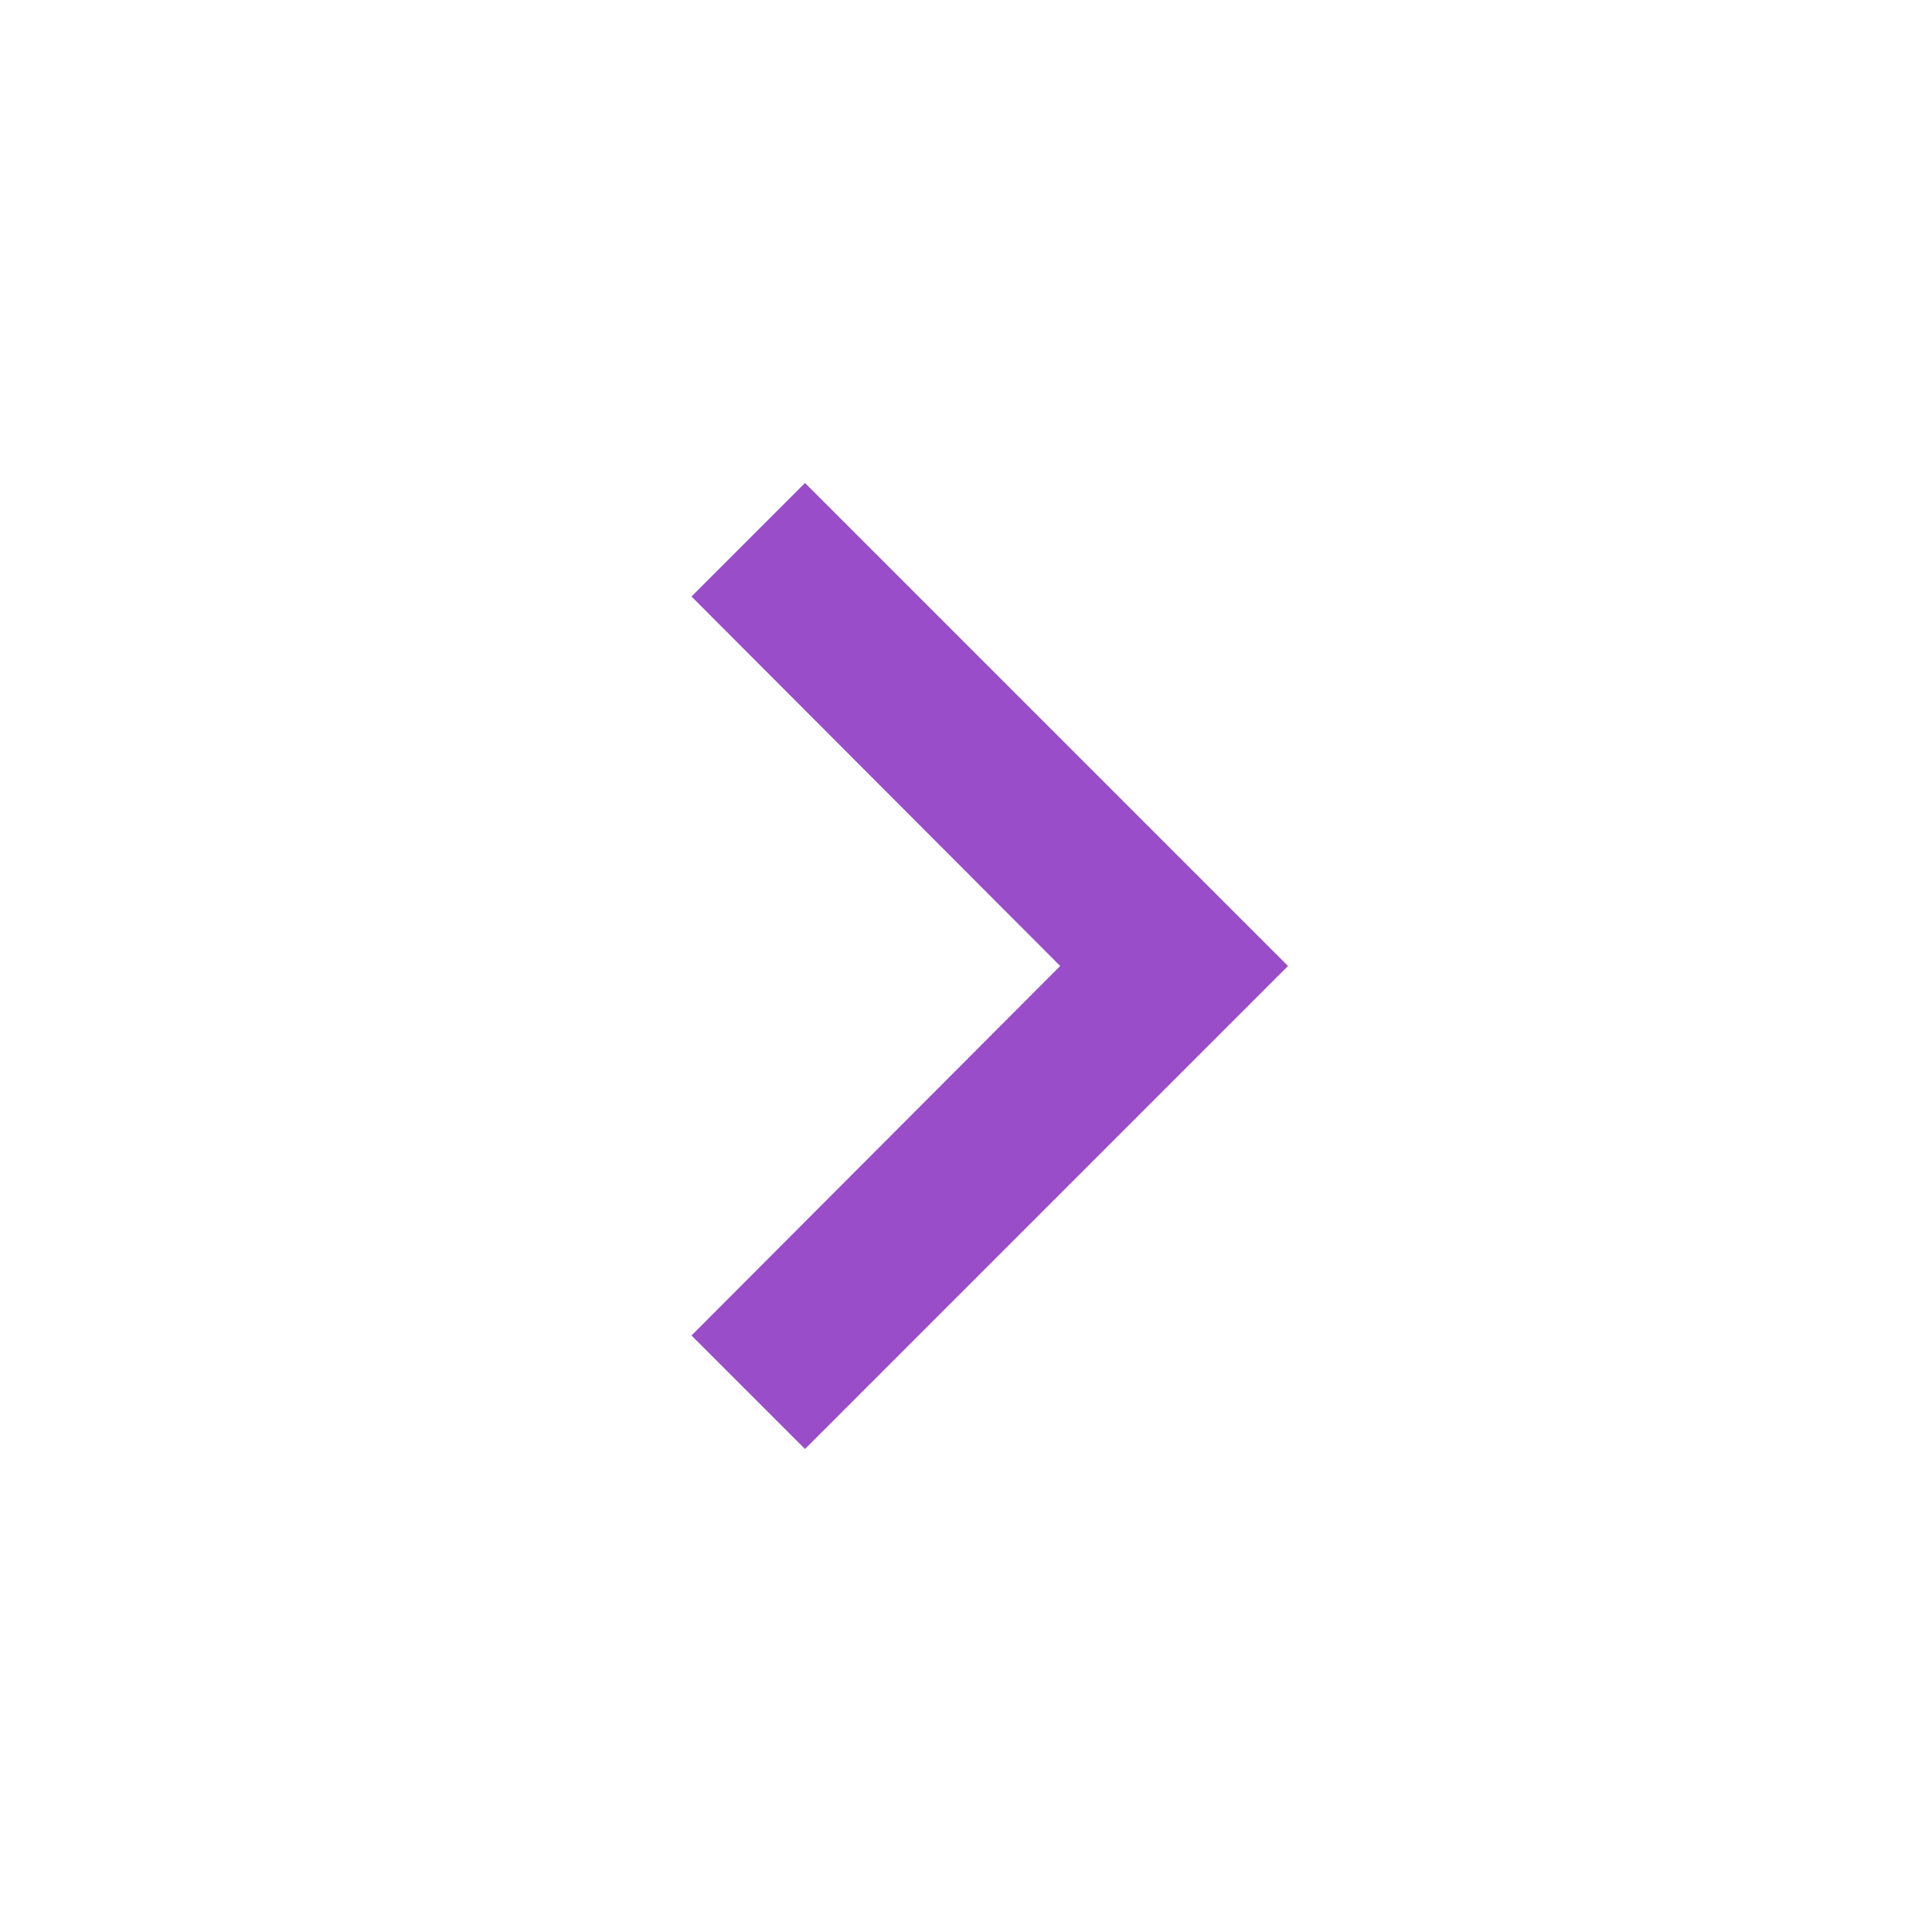
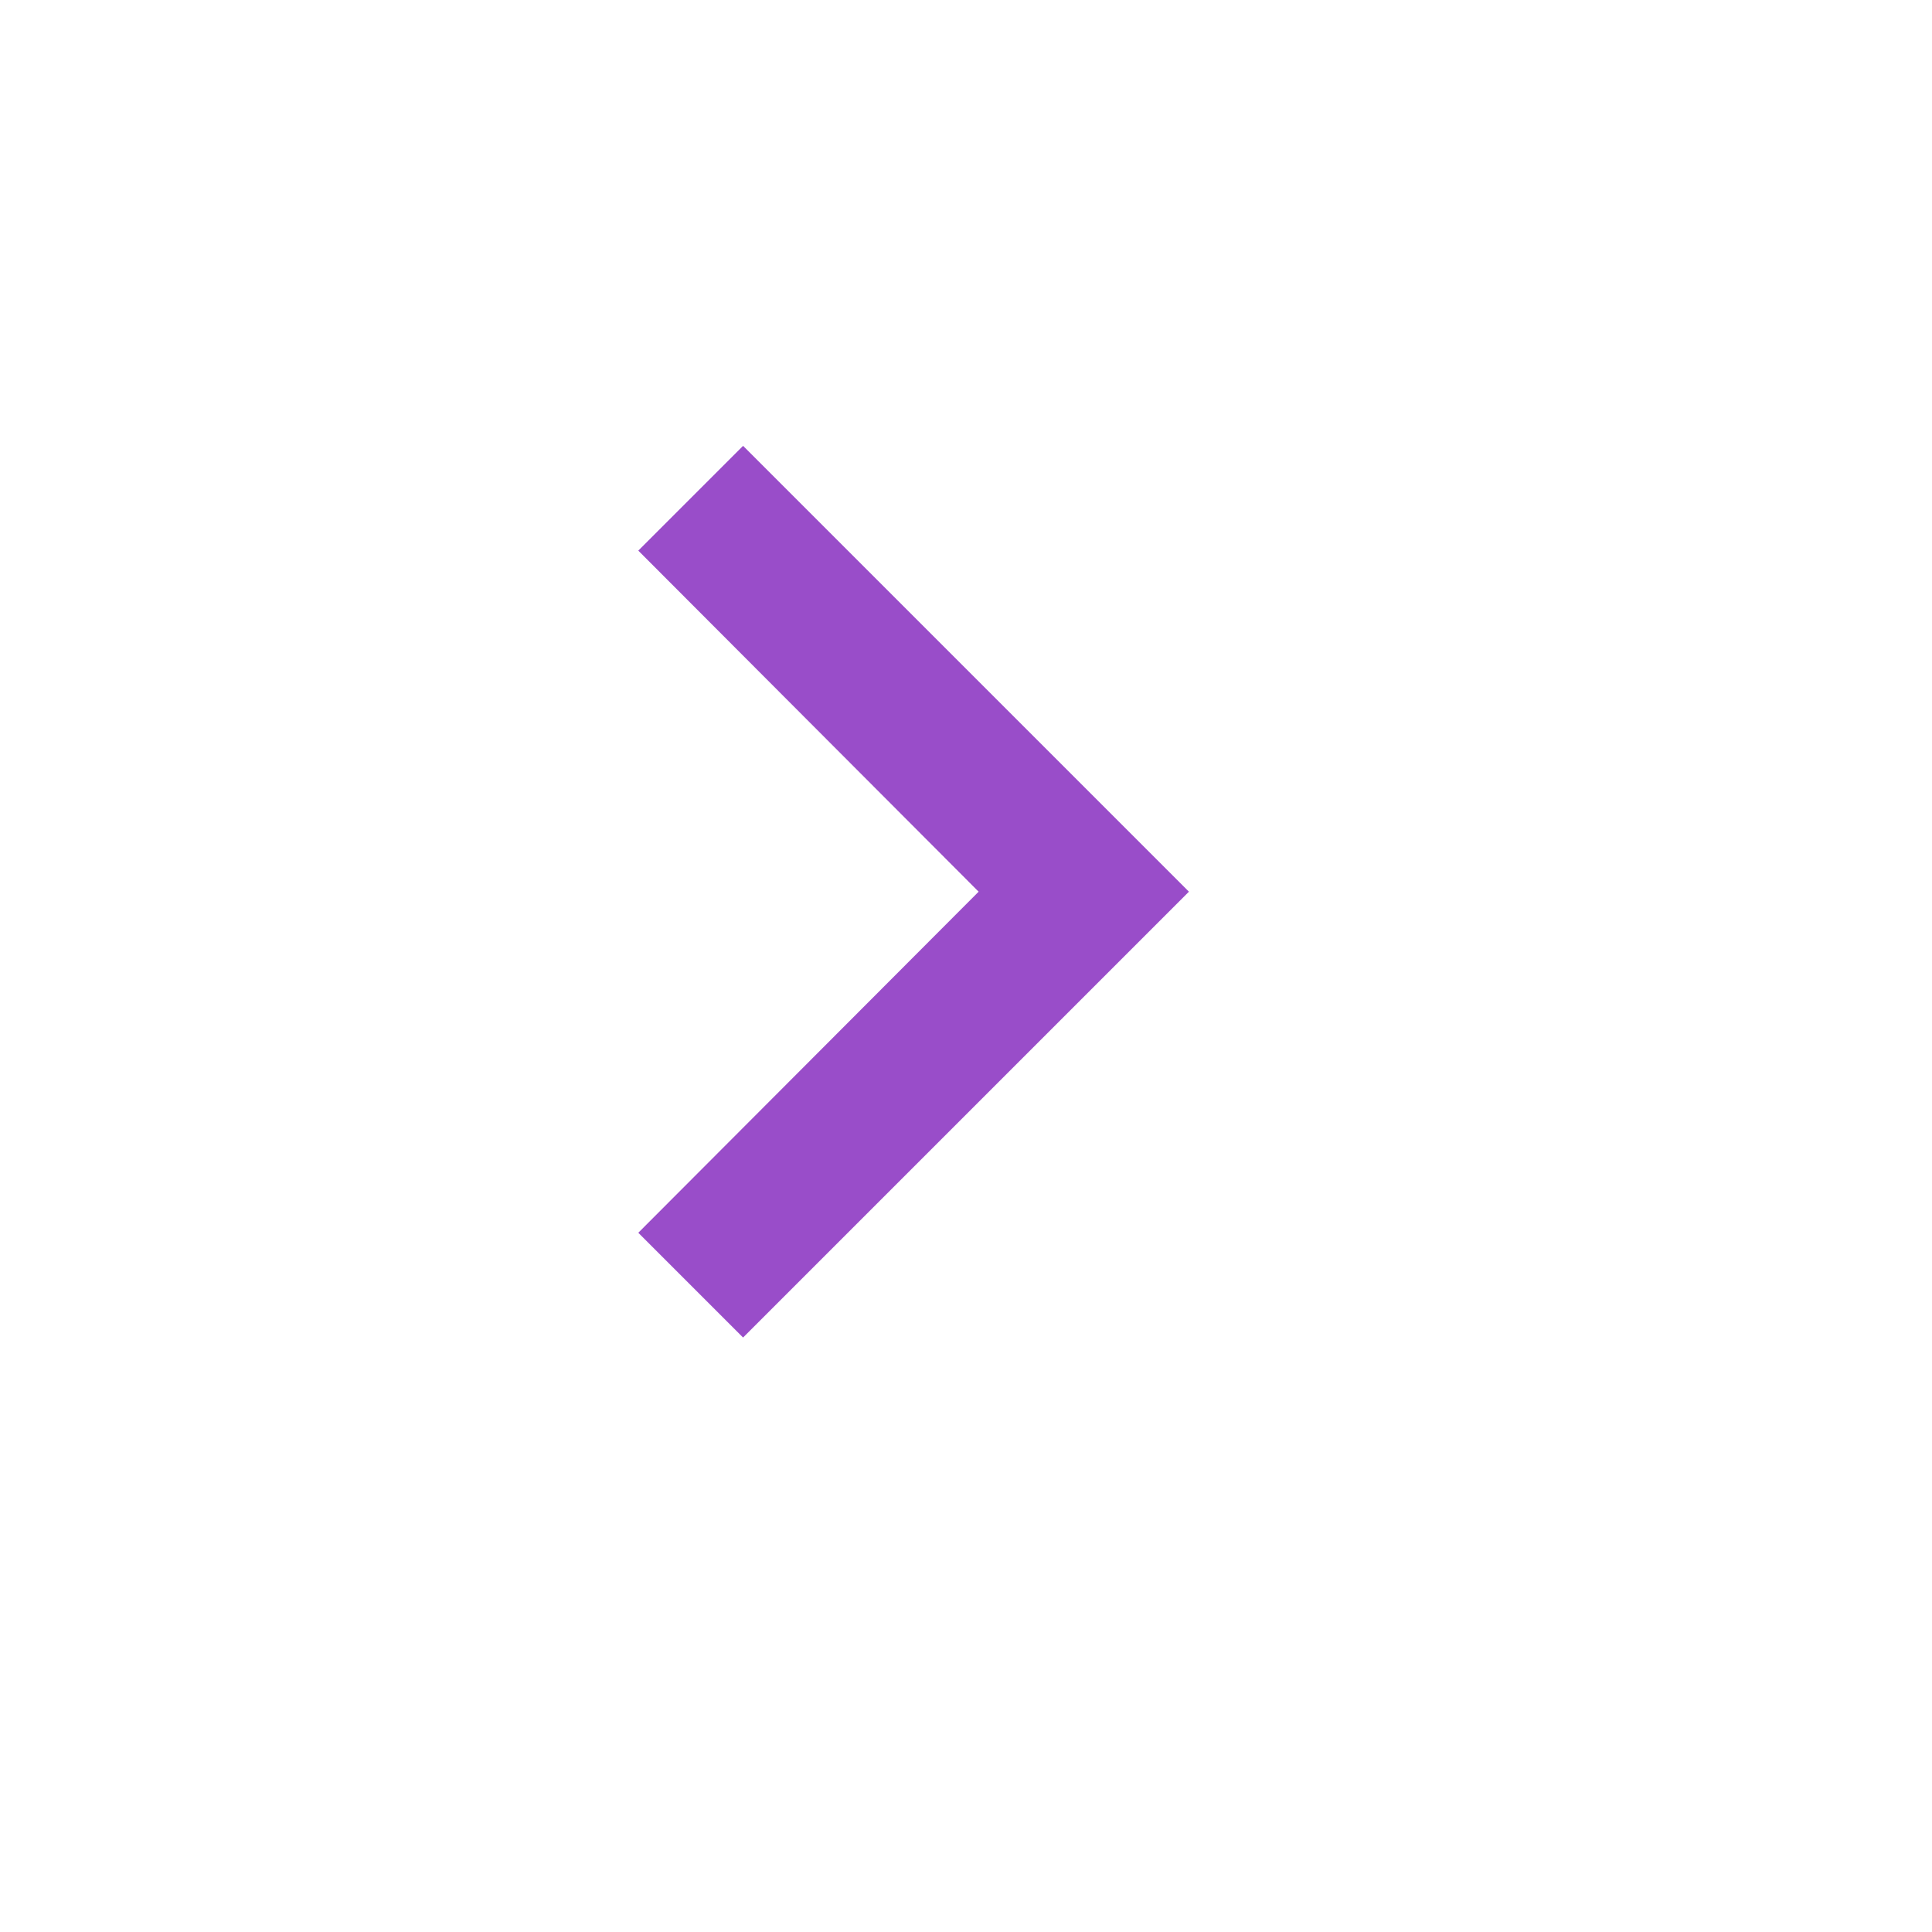
- <svg xmlns="http://www.w3.org/2000/svg" width="24" height="24" viewBox="0 0 24 24">
+ <svg xmlns="http://www.w3.org/2000/svg" width="24" height="24" viewBox="0 0 26 26">
  <path d="M10 6L8.59 7.41 13.17 12l-4.58 4.59L10 18l6-6z" fill="#994DC9" />
  <path d="M0 0h24v24H0z" fill="none" />
</svg>
